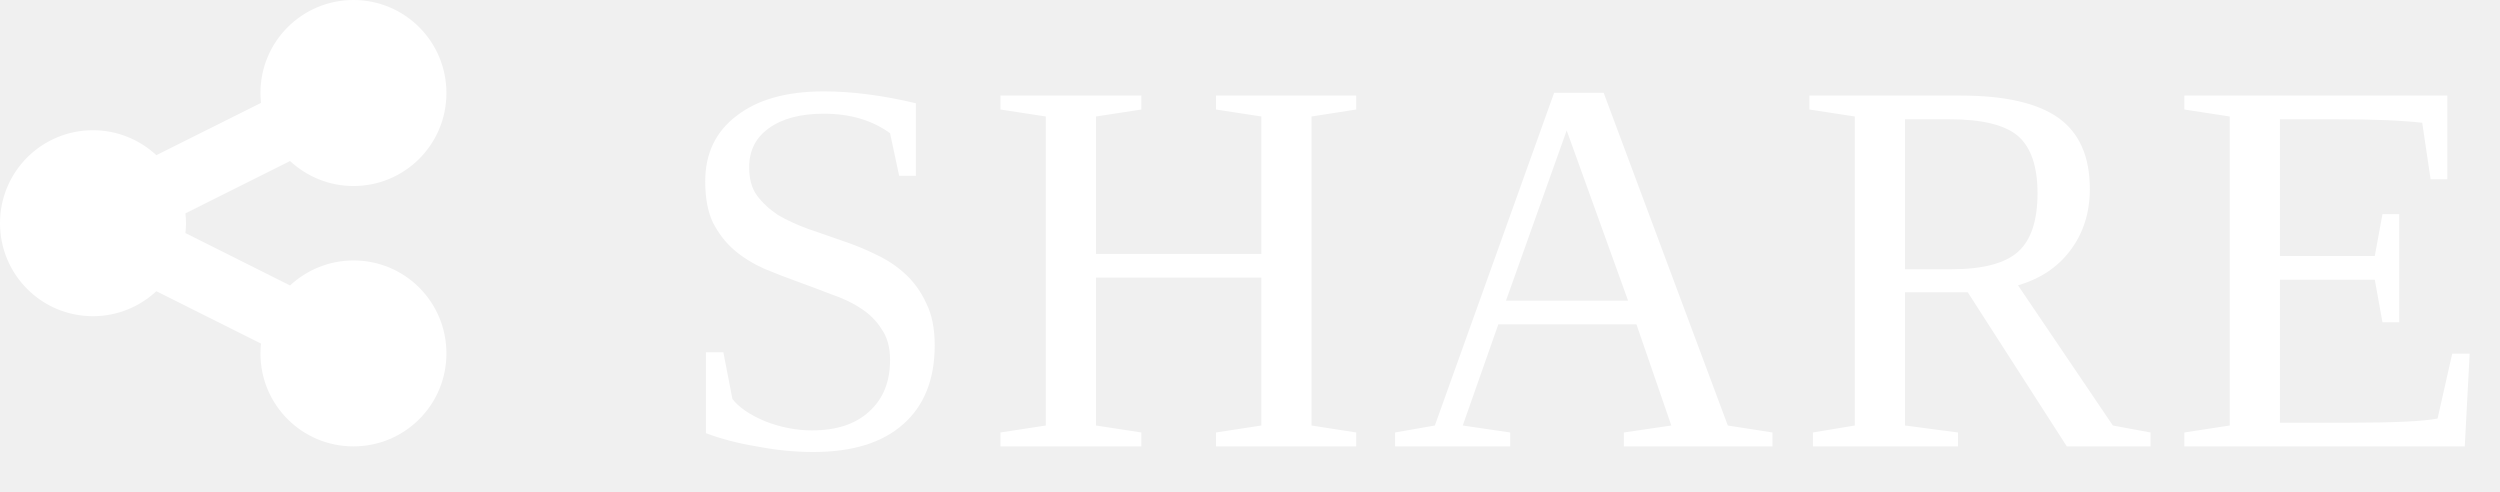
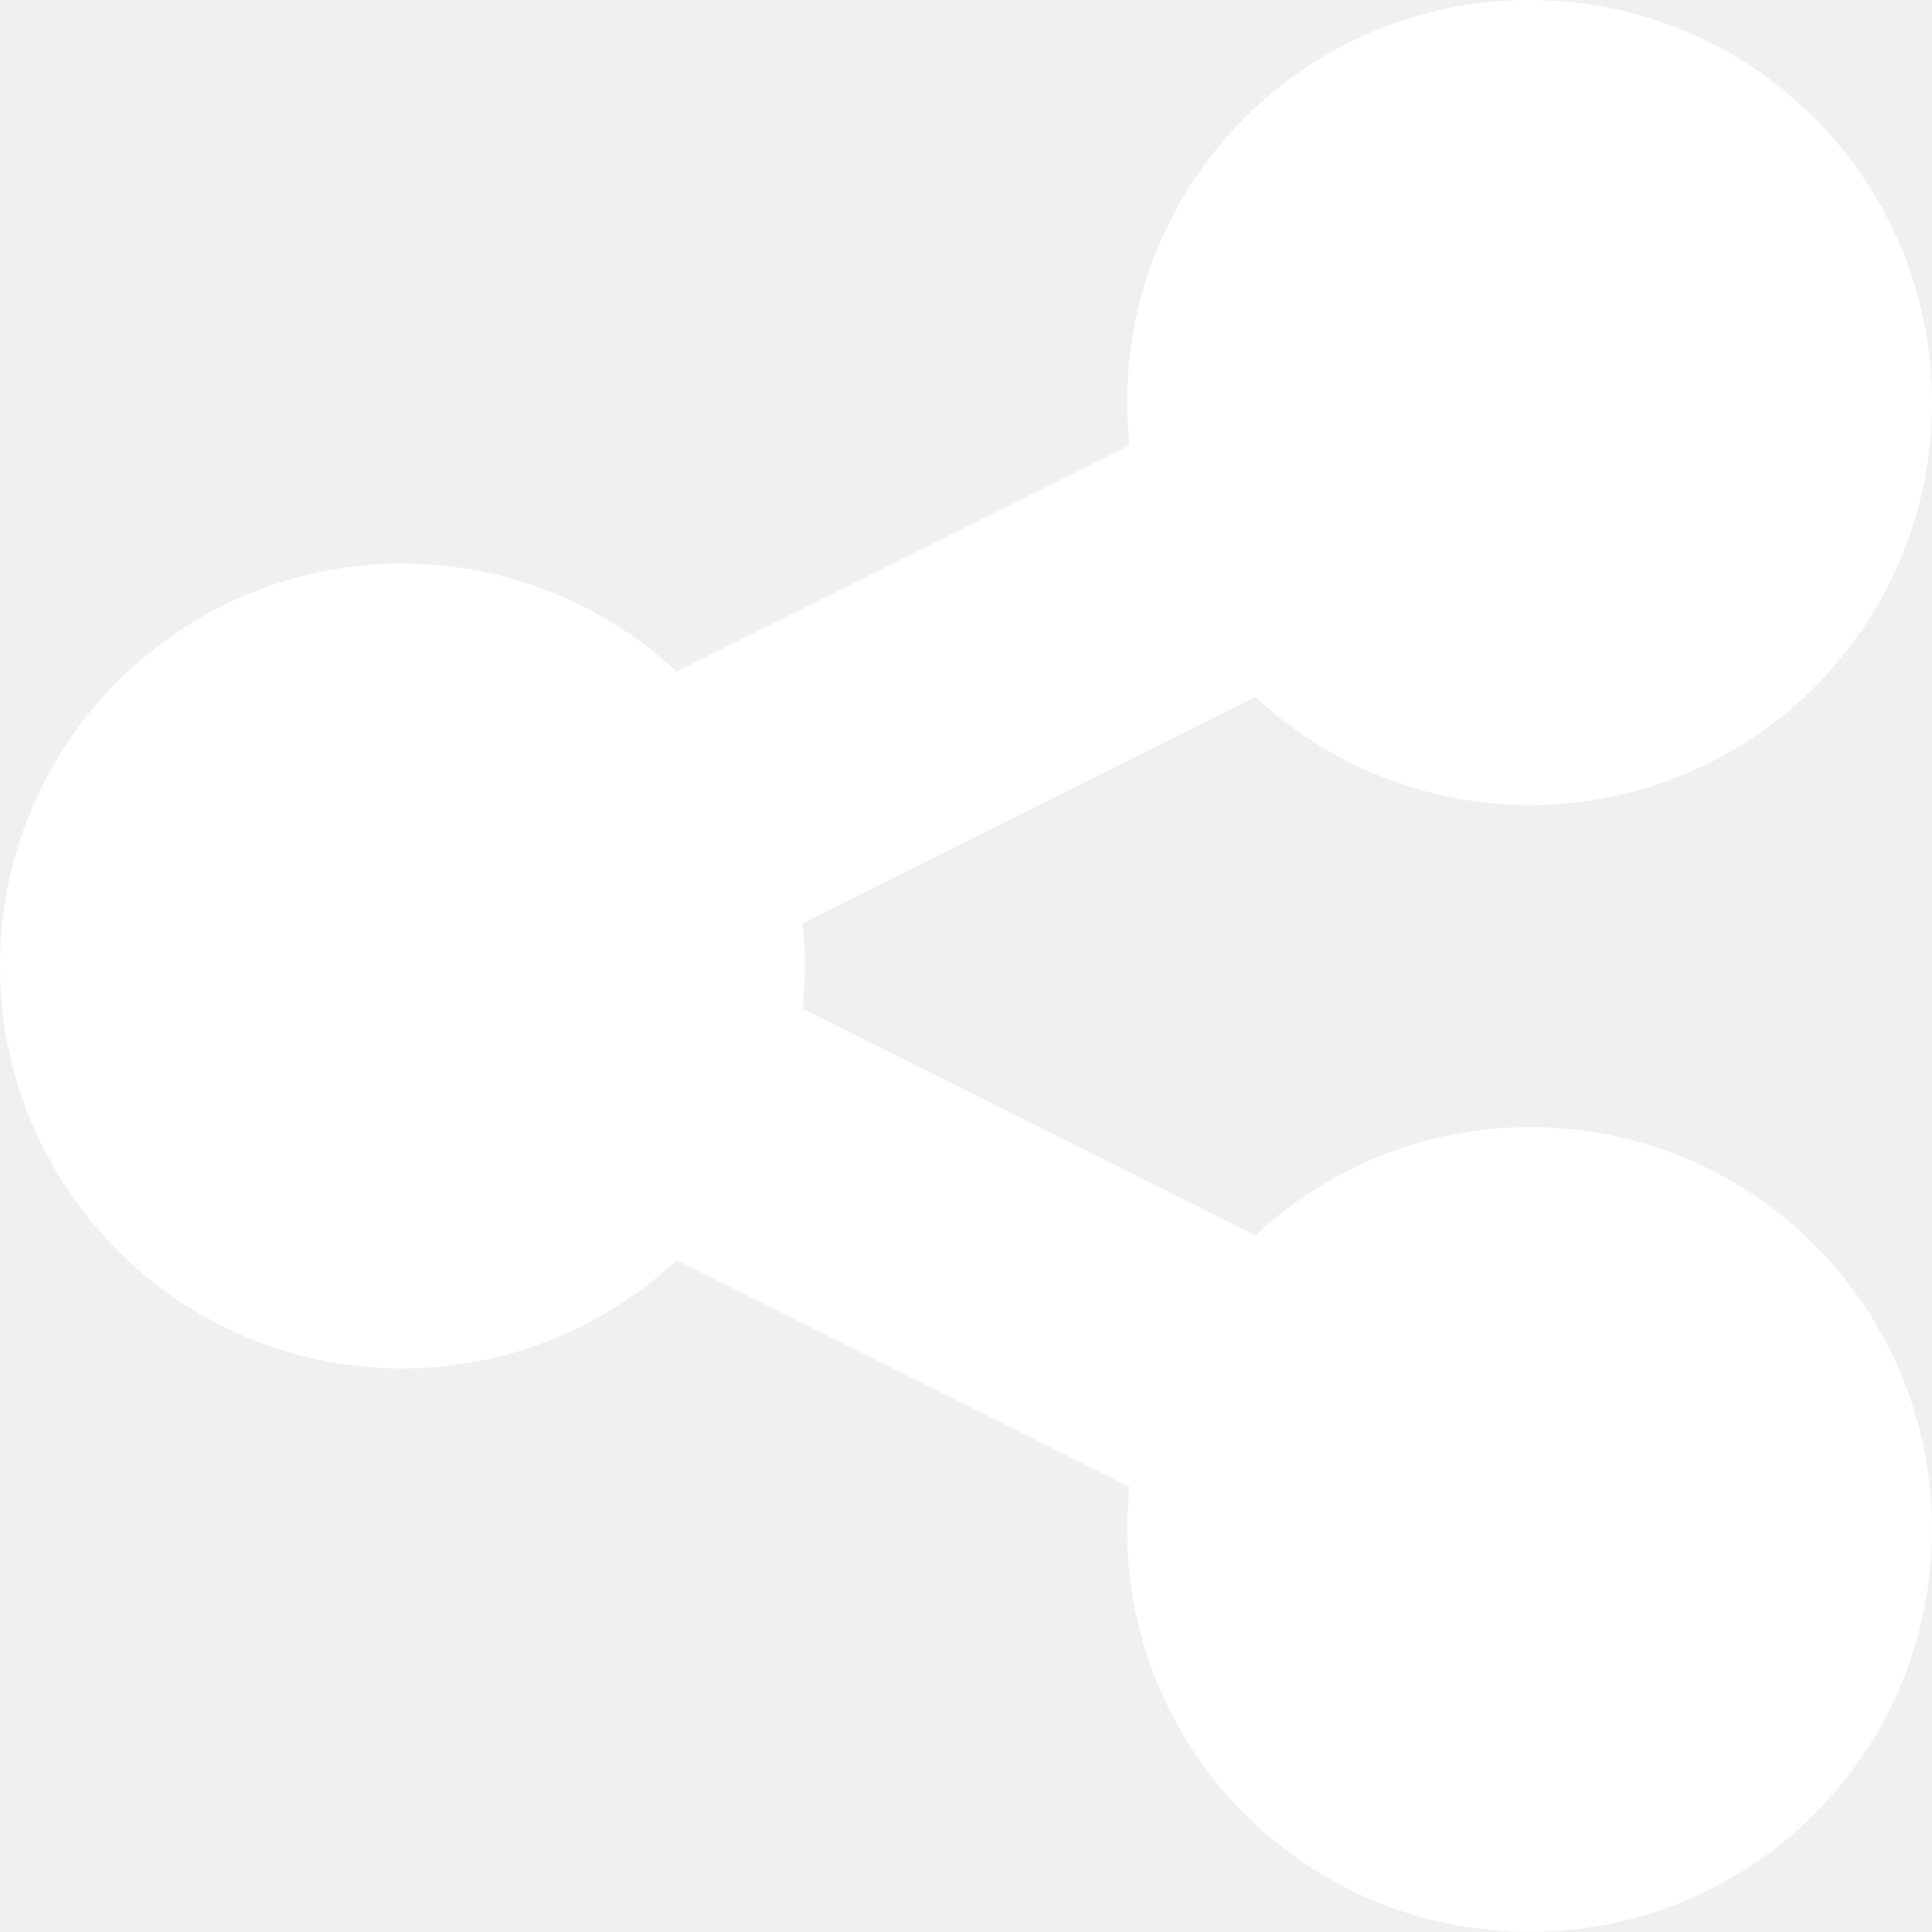
- <svg xmlns="http://www.w3.org/2000/svg" width="56px" height="11px" viewBox="0 0 56 11" version="1.1">
-   <defs />
-   <g id="Gamer-Details---Medium-Desktop" stroke="none" stroke-width="1" fill="none" fill-rule="evenodd">
-     <g id="Gamer-Details---Summary---Medium-Desktop-Copy-4" transform="translate(-922, -193)" fill="#FFFFFF">
-       <g id="SHARE" transform="translate(922, 191)">
-         <text font-family=".AppleSystemUIFont" font-size="12" font-weight="normal" letter-spacing="0.394">
-           <tspan x="15" y="12">SHARE</tspan>
-         </text>
-         <path d="M10,9.917 C10,11.069 9.069,11.999 7.917,11.999 C6.764,11.999 5.834,11.069 5.834,9.917 C5.834,9.844 5.84,9.767 5.846,9.696 L3.502,8.523 C3.132,8.868 2.63,9.083 2.083,9.083 C0.931,9.083 0,8.152 0,6.999 C0,5.848 0.931,4.917 2.083,4.917 C2.63,4.917 3.131,5.131 3.502,5.476 L5.846,4.305 C5.84,4.232 5.834,4.155 5.834,4.084 C5.834,2.931 6.764,2 7.917,2 C9.069,2 10,2.931 10,4.084 C10,5.236 9.069,6.167 7.917,6.167 C7.37,6.167 6.869,5.952 6.497,5.607 L4.154,6.779 C4.16,6.851 4.167,6.929 4.167,7 C4.167,7.072 4.16,7.15 4.154,7.221 L6.497,8.394 C6.869,8.049 7.371,7.834 7.917,7.834 C9.069,7.832 10,8.763 10,9.917 Z" id="Shape" fill-rule="nonzero" />
-       </g>
+ <svg xmlns="http://www.w3.org/2000/svg" width="10px" height="10px" viewBox="0 0 10 10" version="1.1">
+   <g id="Symbols" stroke="none" stroke-width="1" fill="none" fill-rule="evenodd">
+     <g id="Profile-Actions" transform="translate(-109, -8)" fill="#FFFFFF" fill-rule="nonzero">
+       <path d="M119,15.917 C119,17.069 118.069,17.999 116.917,17.999 C115.764,17.999 114.834,17.069 114.834,15.917 C114.834,15.844 114.84,15.767 114.846,15.696 L112.502,14.523 C112.132,14.868 111.63,15.083 111.083,15.083 C109.931,15.083 109,14.152 109,12.999 C109,11.848 109.931,10.917 111.083,10.917 C111.63,10.917 112.131,11.131 112.502,11.476 L114.846,10.305 C114.84,10.232 114.834,10.155 114.834,10.084 C114.834,8.931 115.764,8 116.917,8 C118.069,8 119,8.931 119,10.084 C119,11.236 118.069,12.167 116.917,12.167 C116.37,12.167 115.869,11.952 115.498,11.607 L113.154,12.779 C113.16,12.851 113.167,12.929 113.167,13 C113.167,13.072 113.16,13.15 113.154,13.221 L115.498,14.394 C115.869,14.049 116.371,13.834 116.917,13.834 C118.069,13.833 119,14.763 119,15.917 Z" id="Shape" />
    </g>
  </g>
</svg>
